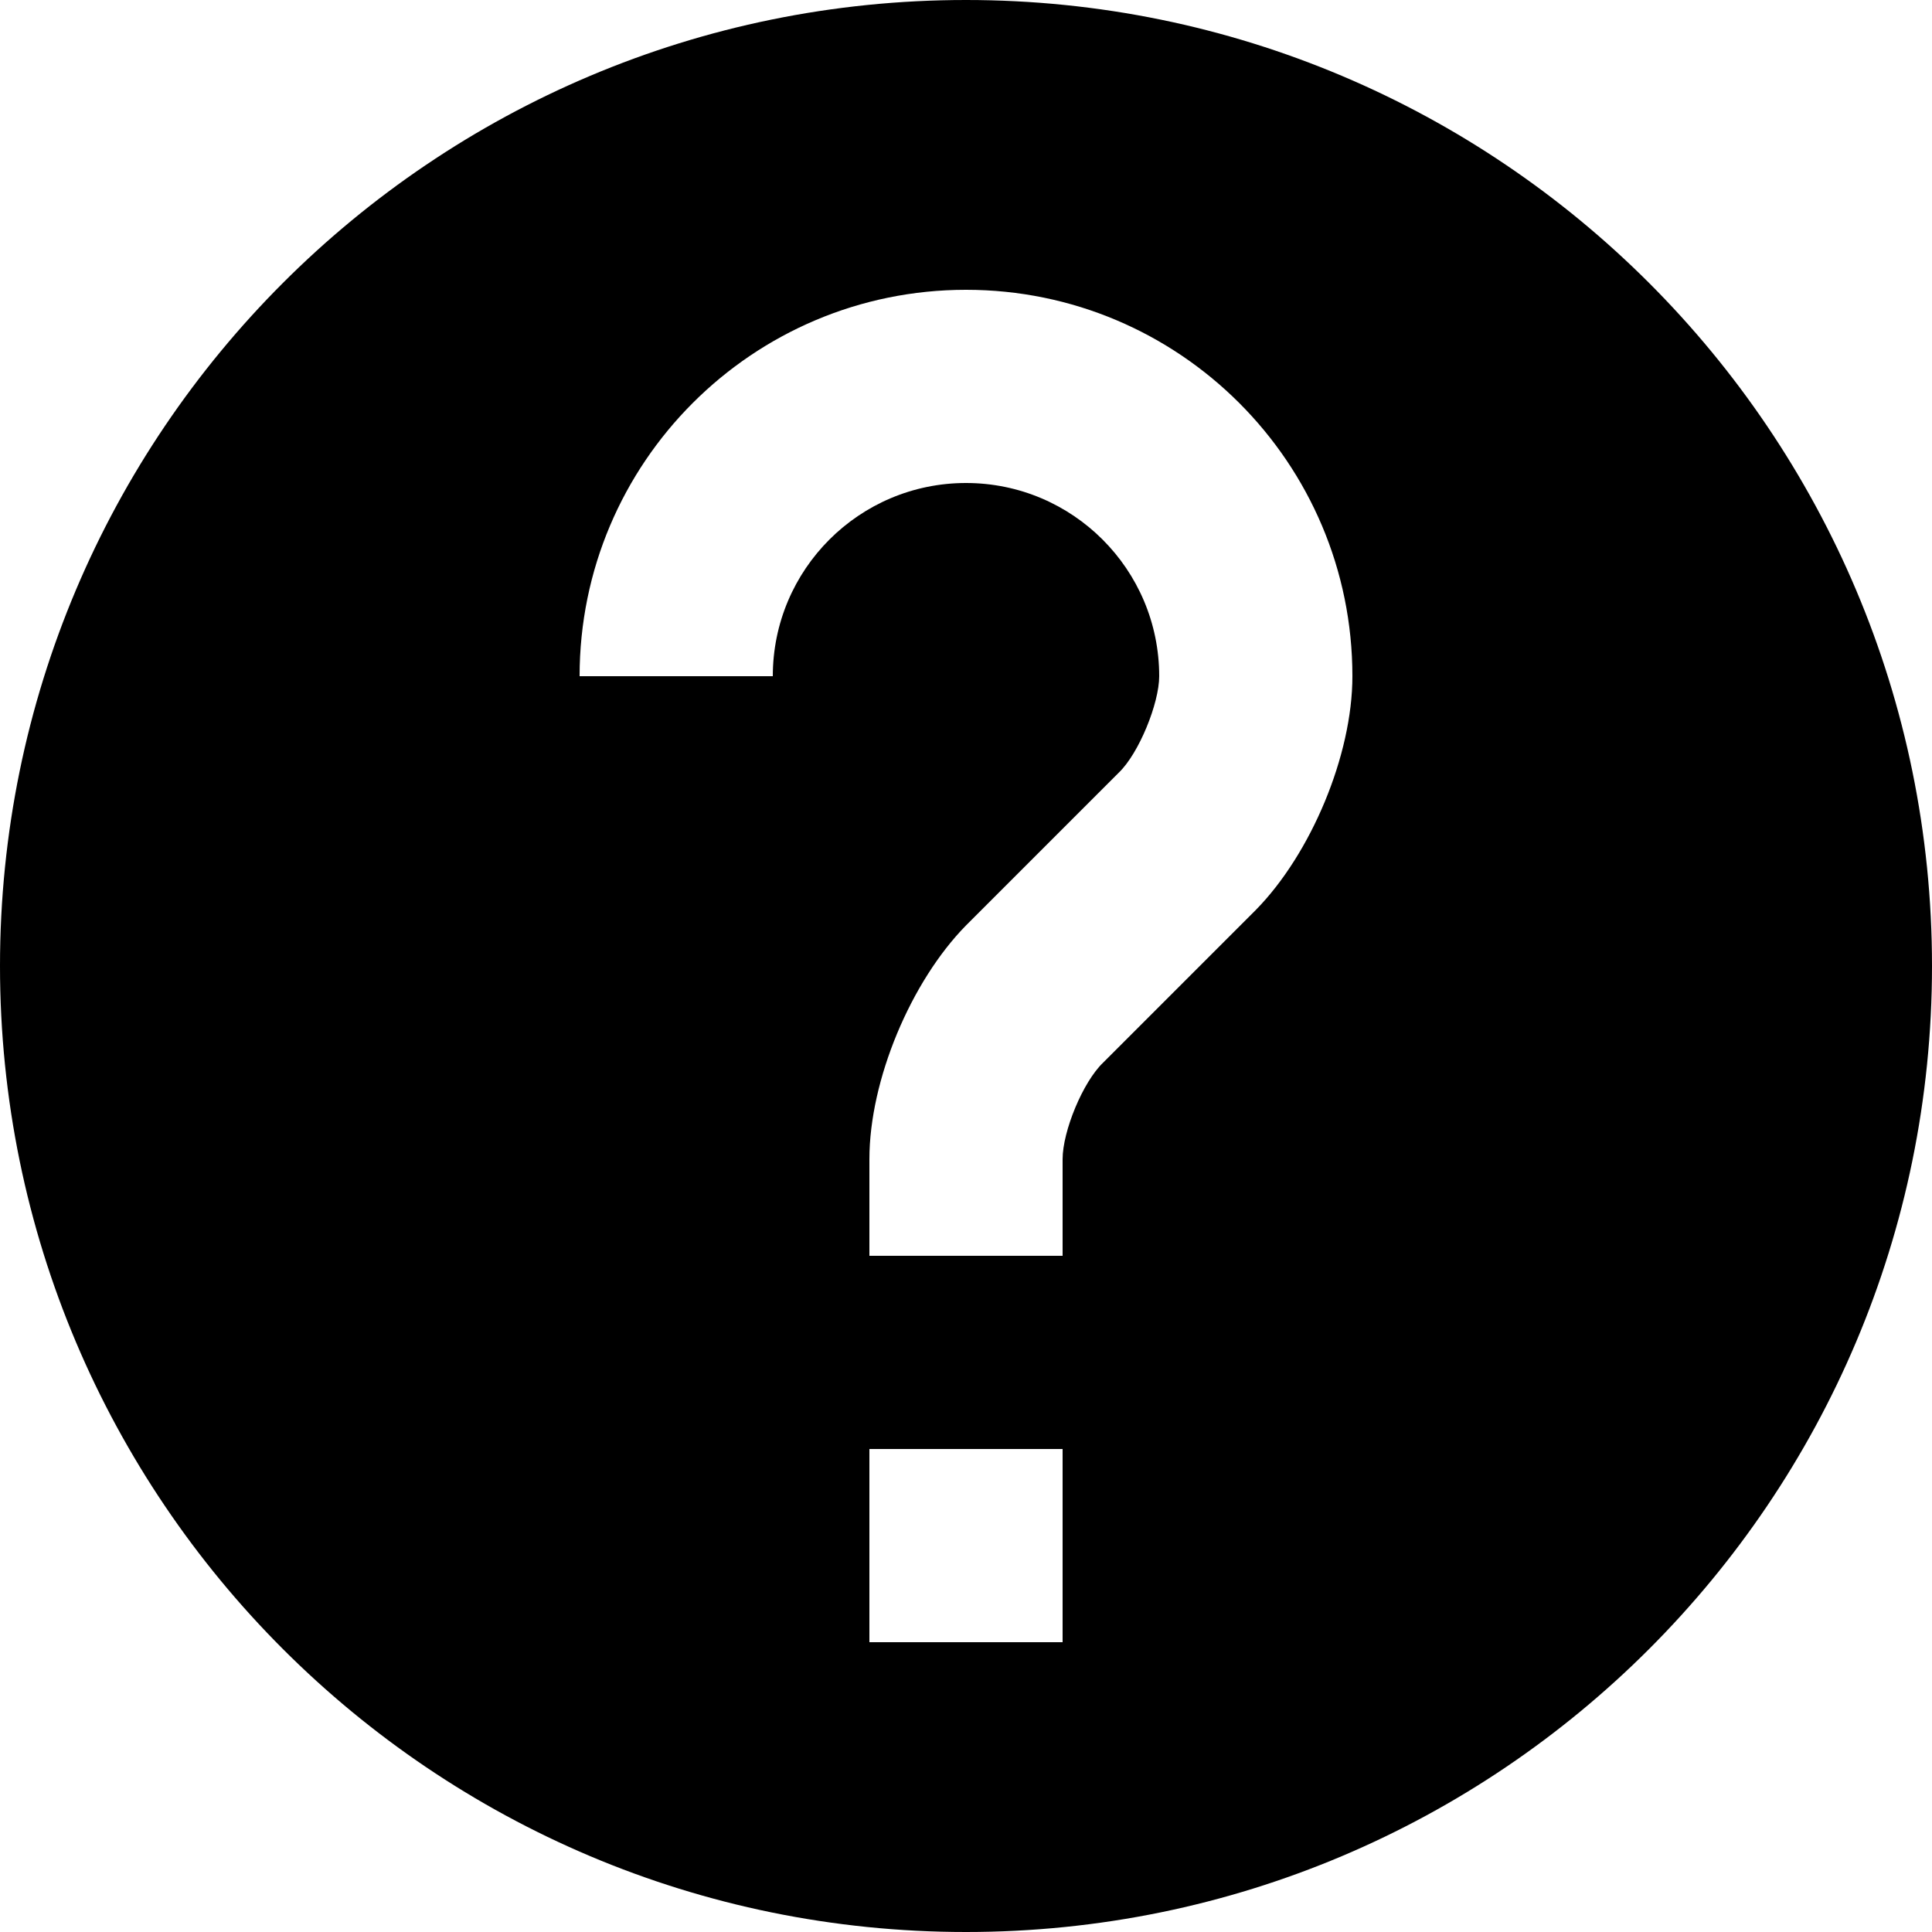
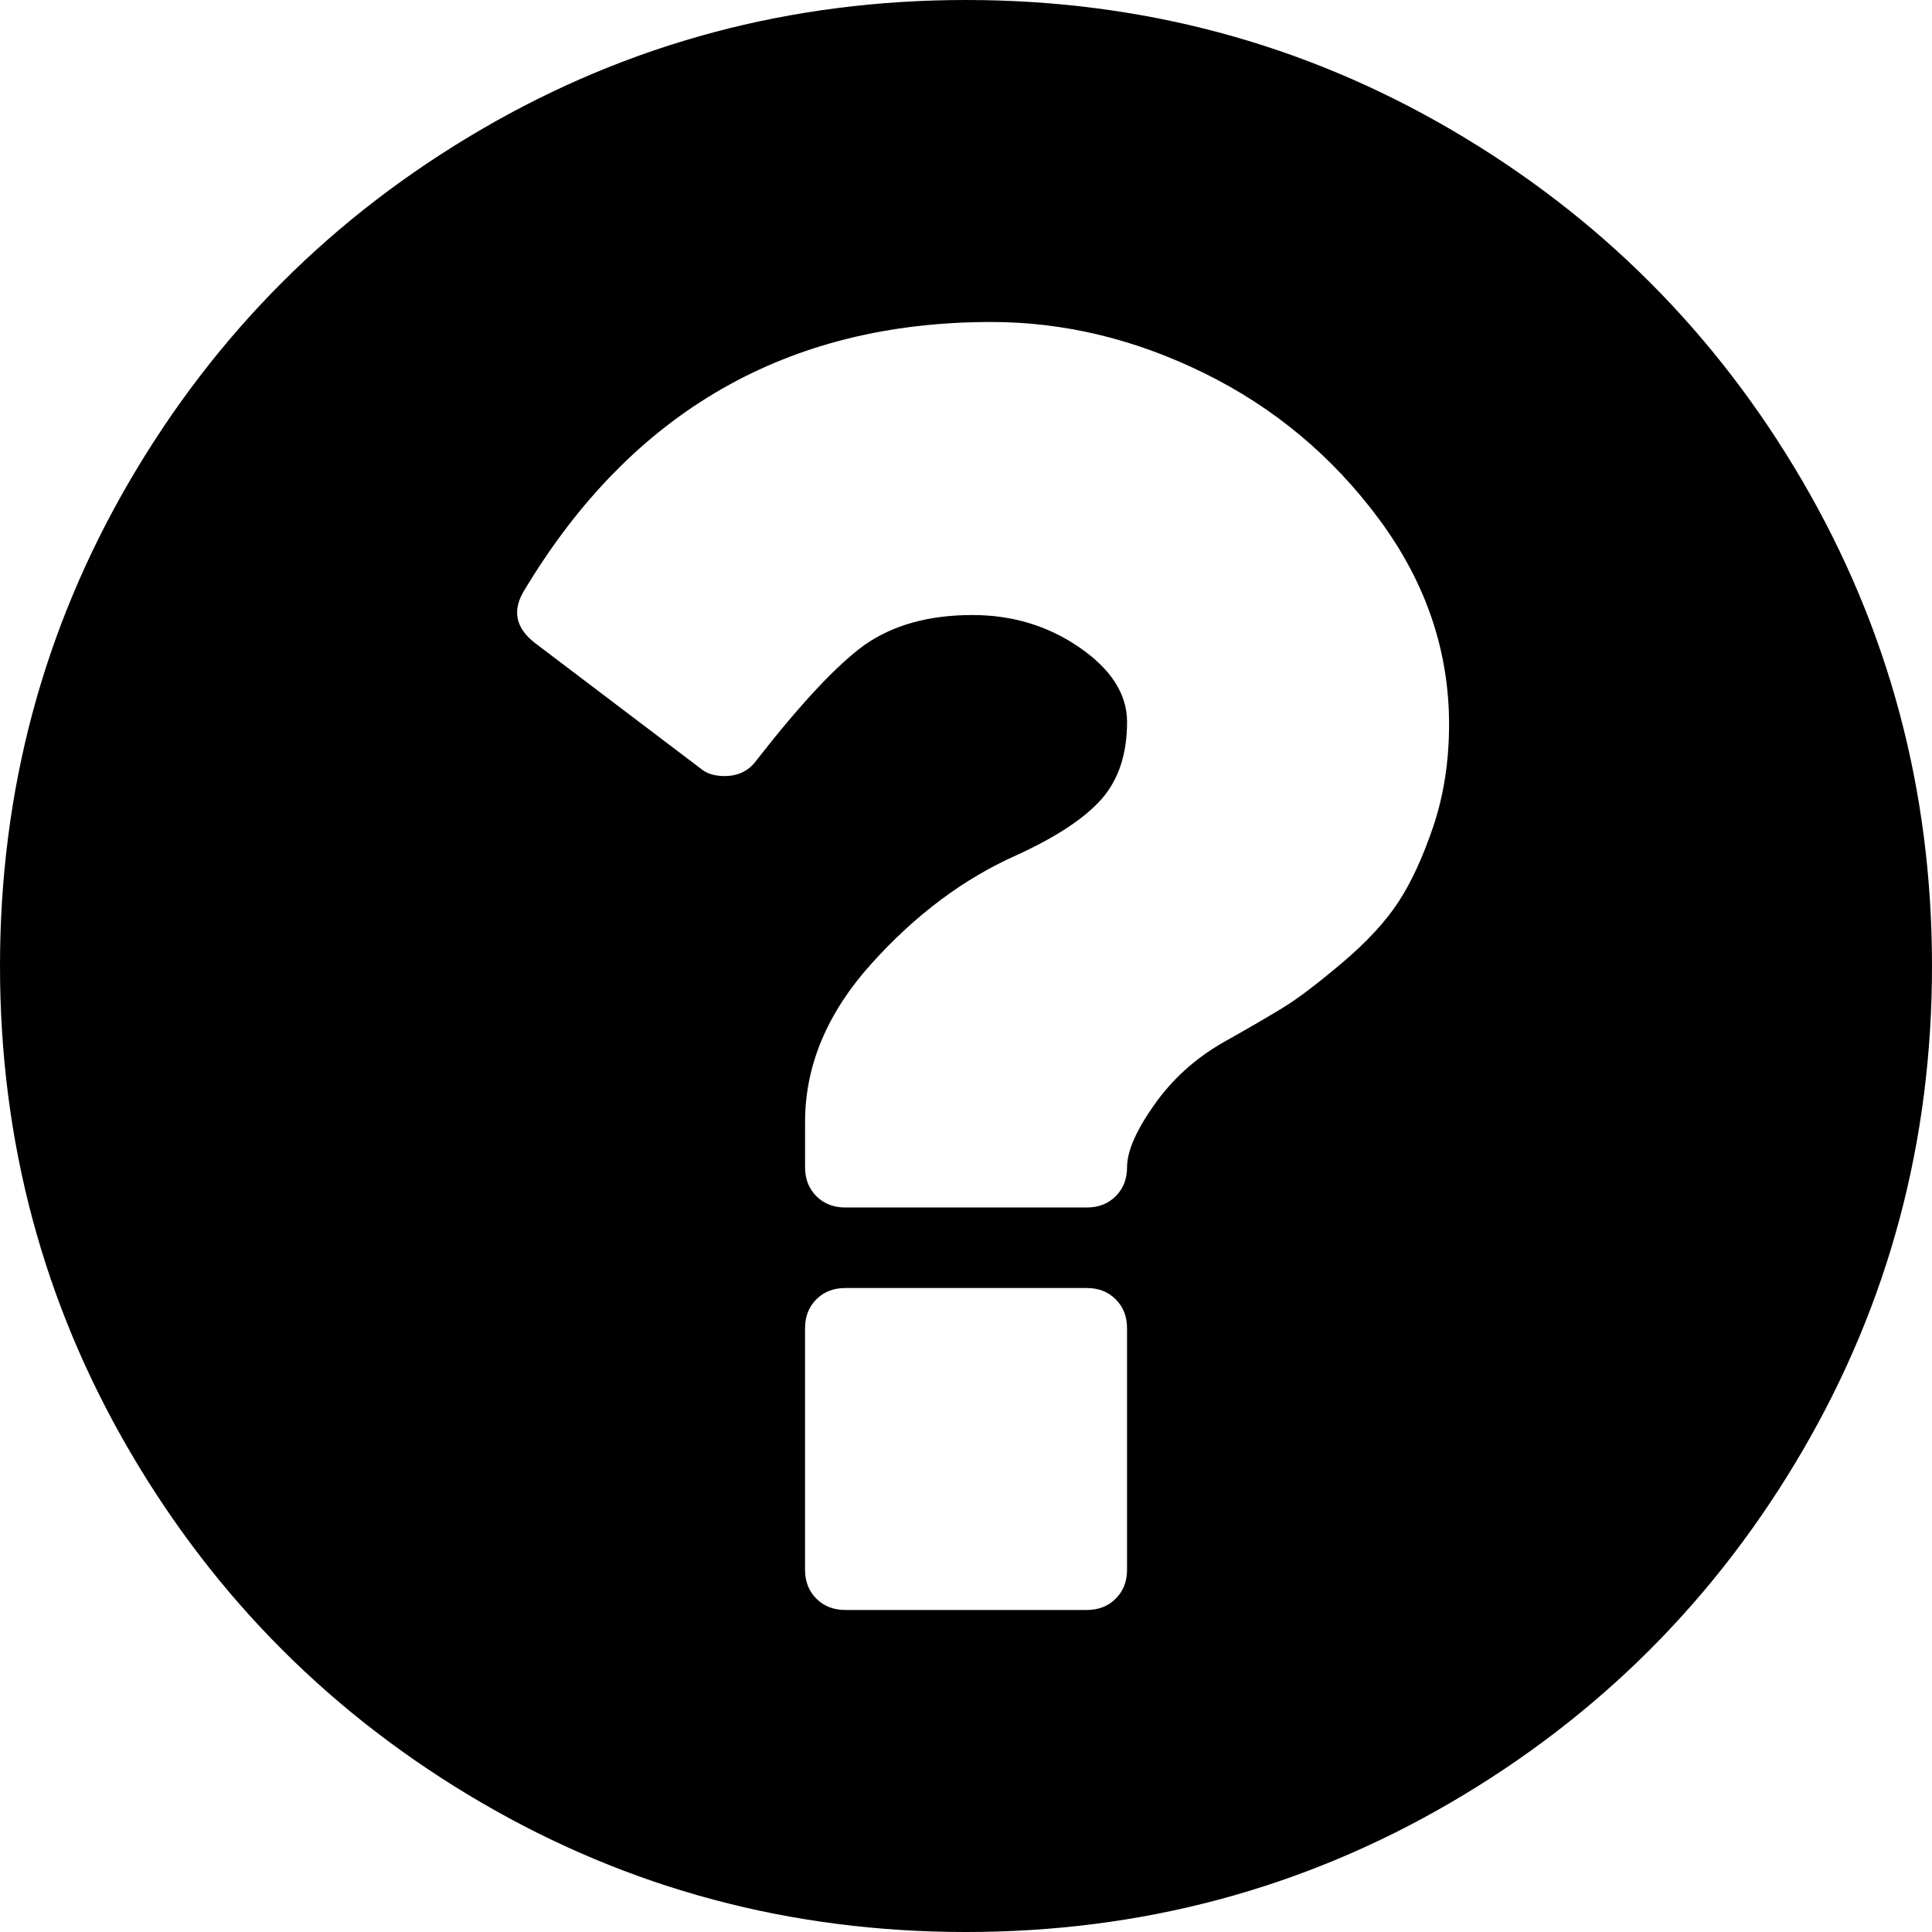
- <svg xmlns="http://www.w3.org/2000/svg" viewBox="0 0 20 20">
-   <path d="M10 20a10 10 0 1 1 0-20 10 10 0 0 1 0 20zm2-13c0 .28-.21.8-.42 1L10 9.58c-.57.58-1 1.6-1 2.42v1h2v-1c0-.29.21-.8.42-1L13 9.42c.57-.58 1-1.6 1-2.42a4 4 0 1 0-8 0h2a2 2 0 1 1 4 0zm-3 8v2h2v-2H9z" />
+ <svg xmlns="http://www.w3.org/2000/svg" version="1.1" id="Capa_1" x="0px" y="0px" width="438.533px" height="438.533px" viewBox="0 0 438.533 438.533" style="enable-background:new 0 0 438.533 438.533;" xml:space="preserve">
+   <g>
+     <path d="M409.133,109.203c-19.608-33.592-46.205-60.189-79.798-79.796C295.736,9.801,259.058,0,219.273,0   c-39.781,0-76.47,9.801-110.063,29.407c-33.595,19.604-60.192,46.201-79.8,79.796C9.801,142.8,0,179.489,0,219.267   c0,39.78,9.804,76.463,29.407,110.062c19.607,33.592,46.204,60.189,79.799,79.798c33.597,19.605,70.283,29.407,110.063,29.407   s76.47-9.802,110.065-29.407c33.593-19.602,60.189-46.206,79.795-79.798c19.603-33.596,29.403-70.284,29.403-110.062   C438.533,179.485,428.732,142.795,409.133,109.203z M255.82,356.309c0,2.662-0.862,4.853-2.573,6.563   c-1.704,1.711-3.895,2.567-6.557,2.567h-54.823c-2.664,0-4.854-0.856-6.567-2.567c-1.714-1.711-2.57-3.901-2.57-6.563v-54.823   c0-2.662,0.855-4.853,2.57-6.563c1.713-1.708,3.903-2.563,6.567-2.563h54.823c2.662,0,4.853,0.855,6.557,2.563   c1.711,1.711,2.573,3.901,2.573,6.563V356.309z M325.338,187.574c-2.382,7.043-5.044,12.804-7.994,17.275   c-2.949,4.473-7.187,9.042-12.709,13.703c-5.51,4.663-9.891,7.996-13.135,9.998c-3.23,1.995-7.898,4.713-13.982,8.135   c-6.283,3.613-11.465,8.326-15.555,14.134c-4.093,5.804-6.139,10.513-6.139,14.126c0,2.67-0.862,4.859-2.574,6.571   c-1.707,1.711-3.897,2.566-6.56,2.566h-54.82c-2.664,0-4.854-0.855-6.567-2.566c-1.715-1.712-2.568-3.901-2.568-6.571v-10.279   c0-12.752,4.993-24.701,14.987-35.832c9.994-11.136,20.986-19.368,32.979-24.698c9.13-4.186,15.604-8.47,19.41-12.847   c3.812-4.377,5.715-10.188,5.715-17.417c0-6.283-3.572-11.897-10.711-16.849c-7.139-4.947-15.27-7.421-24.409-7.421   c-9.9,0-18.082,2.285-24.555,6.855c-6.283,4.565-14.465,13.322-24.554,26.263c-1.713,2.286-4.093,3.431-7.139,3.431   c-2.284,0-4.093-0.57-5.424-1.709L121.35,145.89c-4.377-3.427-5.138-7.422-2.286-11.991   c24.366-40.542,59.672-60.813,105.922-60.813c16.563,0,32.744,3.903,48.541,11.708c15.796,7.801,28.979,18.842,39.546,33.119   c10.554,14.272,15.845,29.787,15.845,46.537C328.904,172.824,327.71,180.529,325.338,187.574z" />
+   </g>
+   <g>
+ </g>
+   <g>
+ </g>
+   <g>
+ </g>
+   <g>
+ </g>
+   <g>
+ </g>
+   <g>
+ </g>
+   <g>
+ </g>
+   <g>
+ </g>
+   <g>
+ </g>
+   <g>
+ </g>
+   <g>
+ </g>
+   <g>
+ </g>
+   <g>
+ </g>
+   <g>
+ </g>
+   <g>
+ </g>
</svg>
